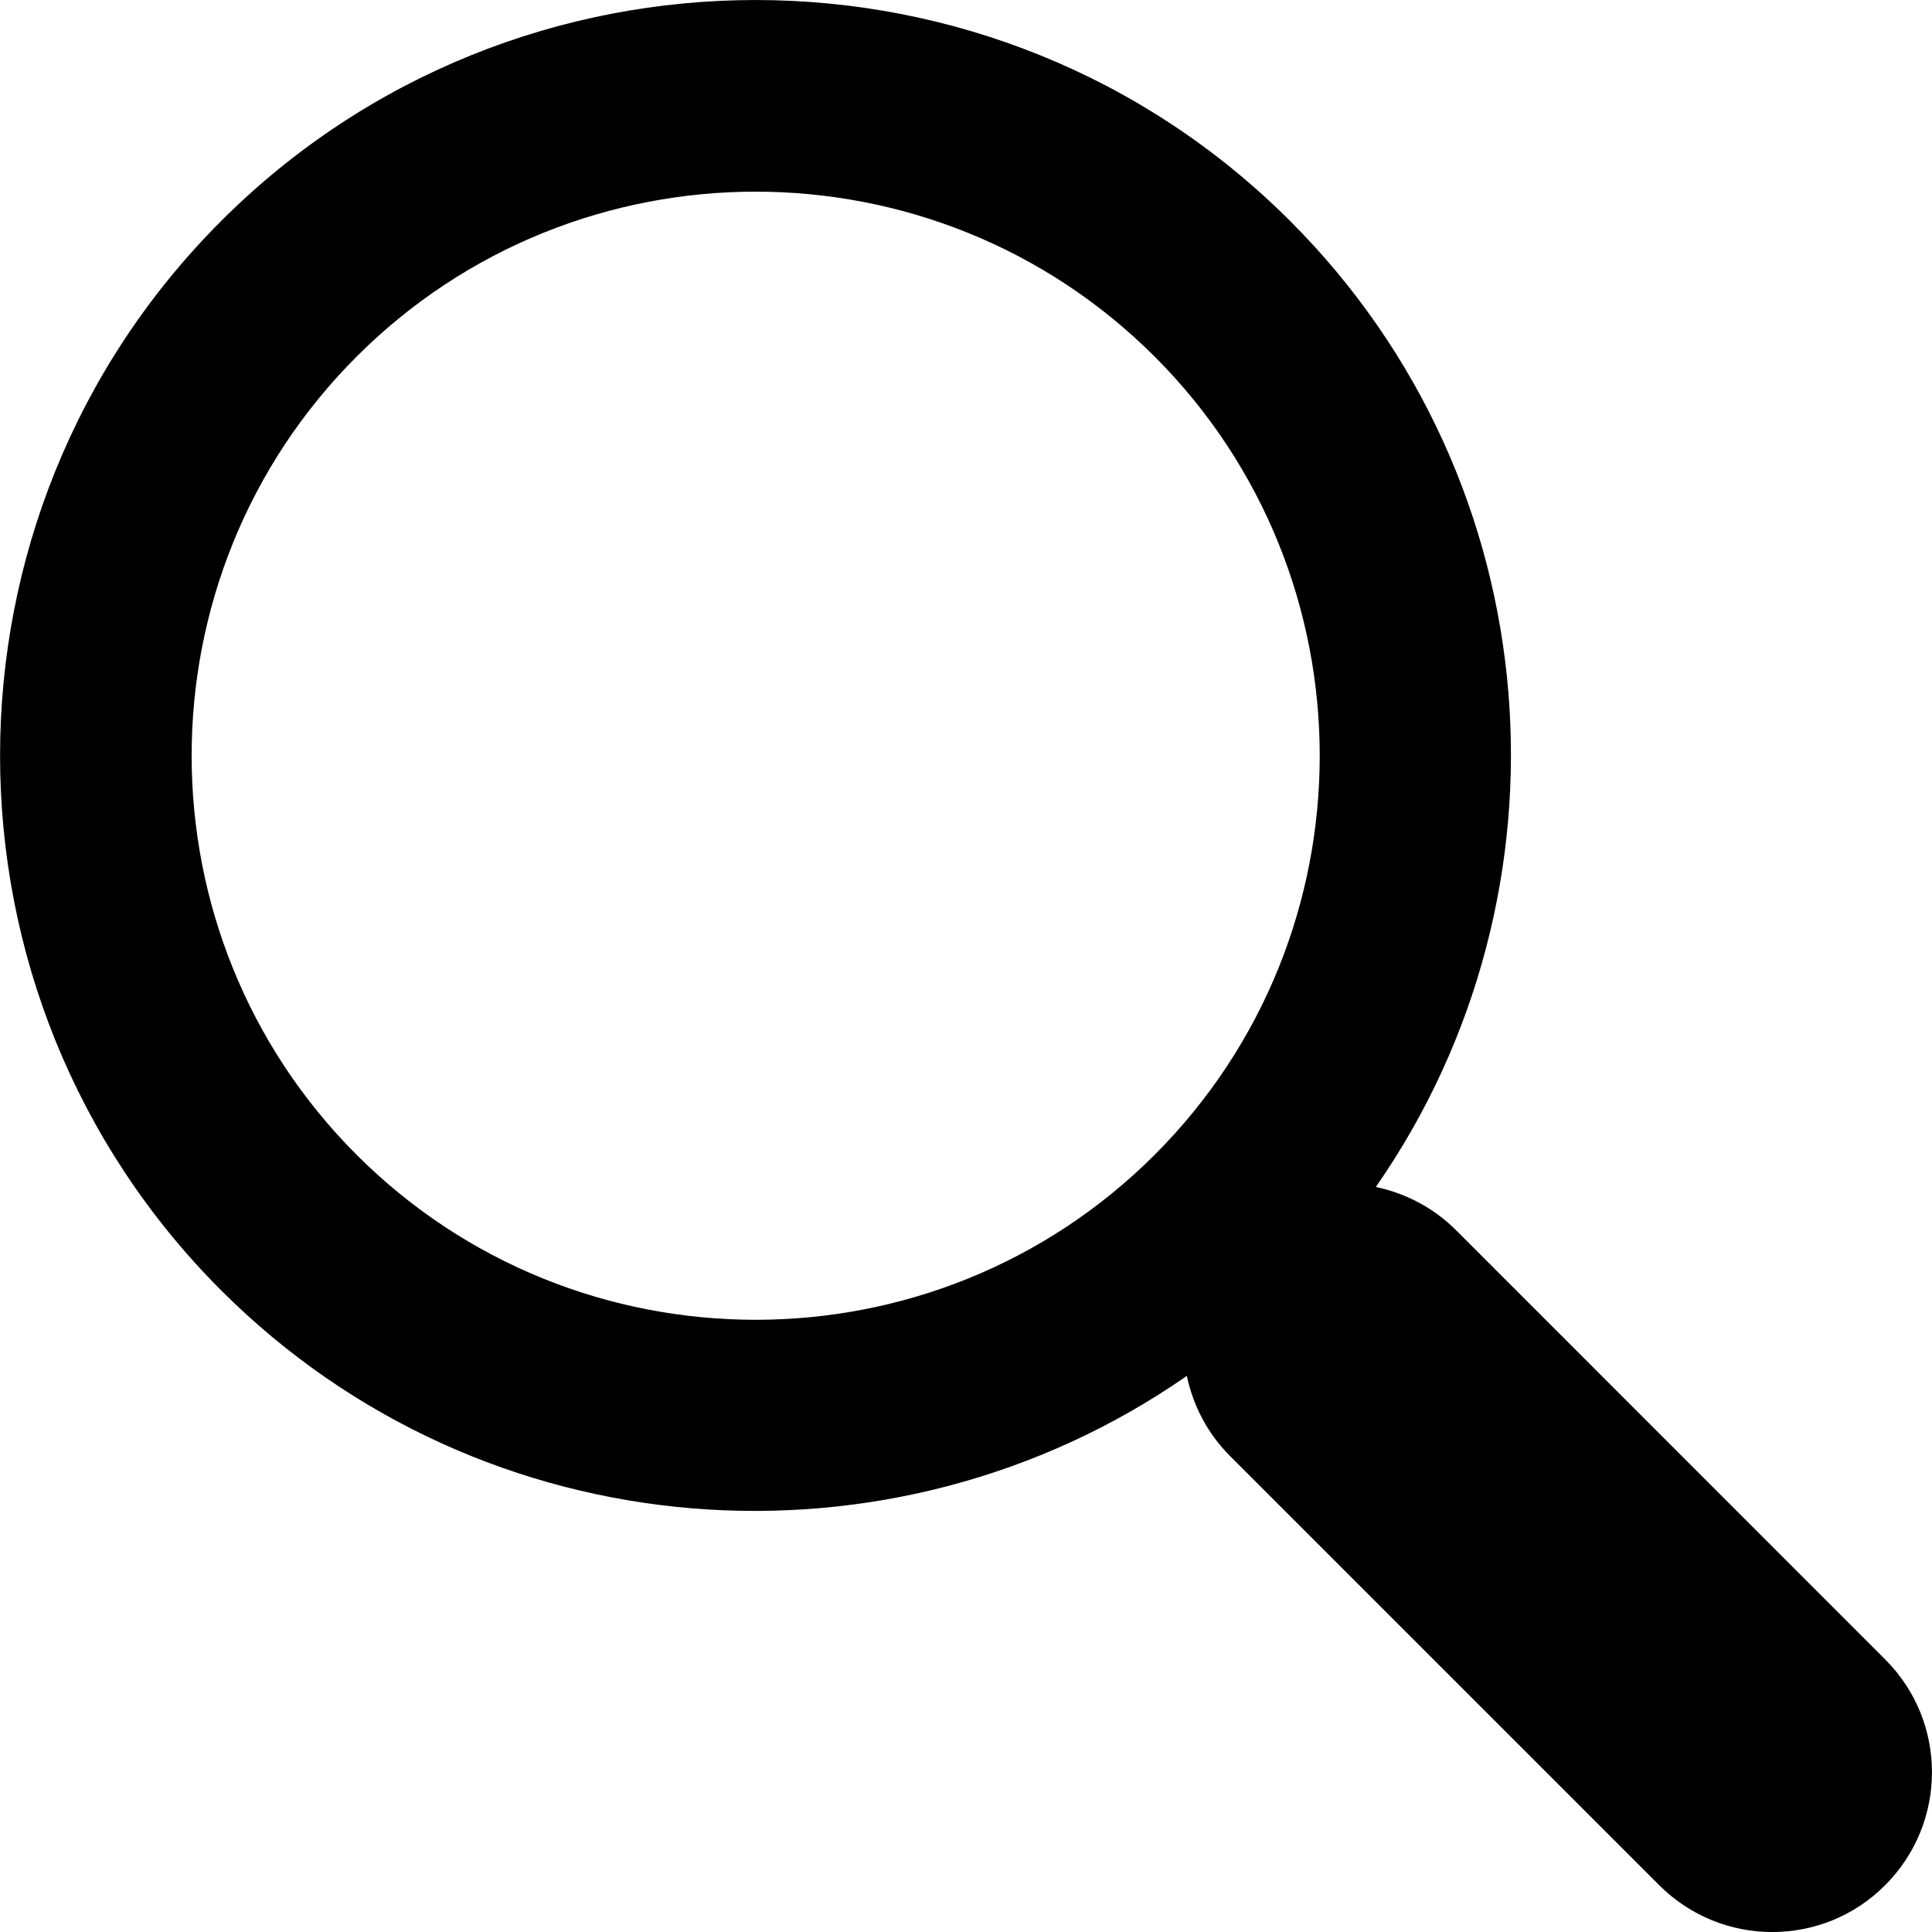
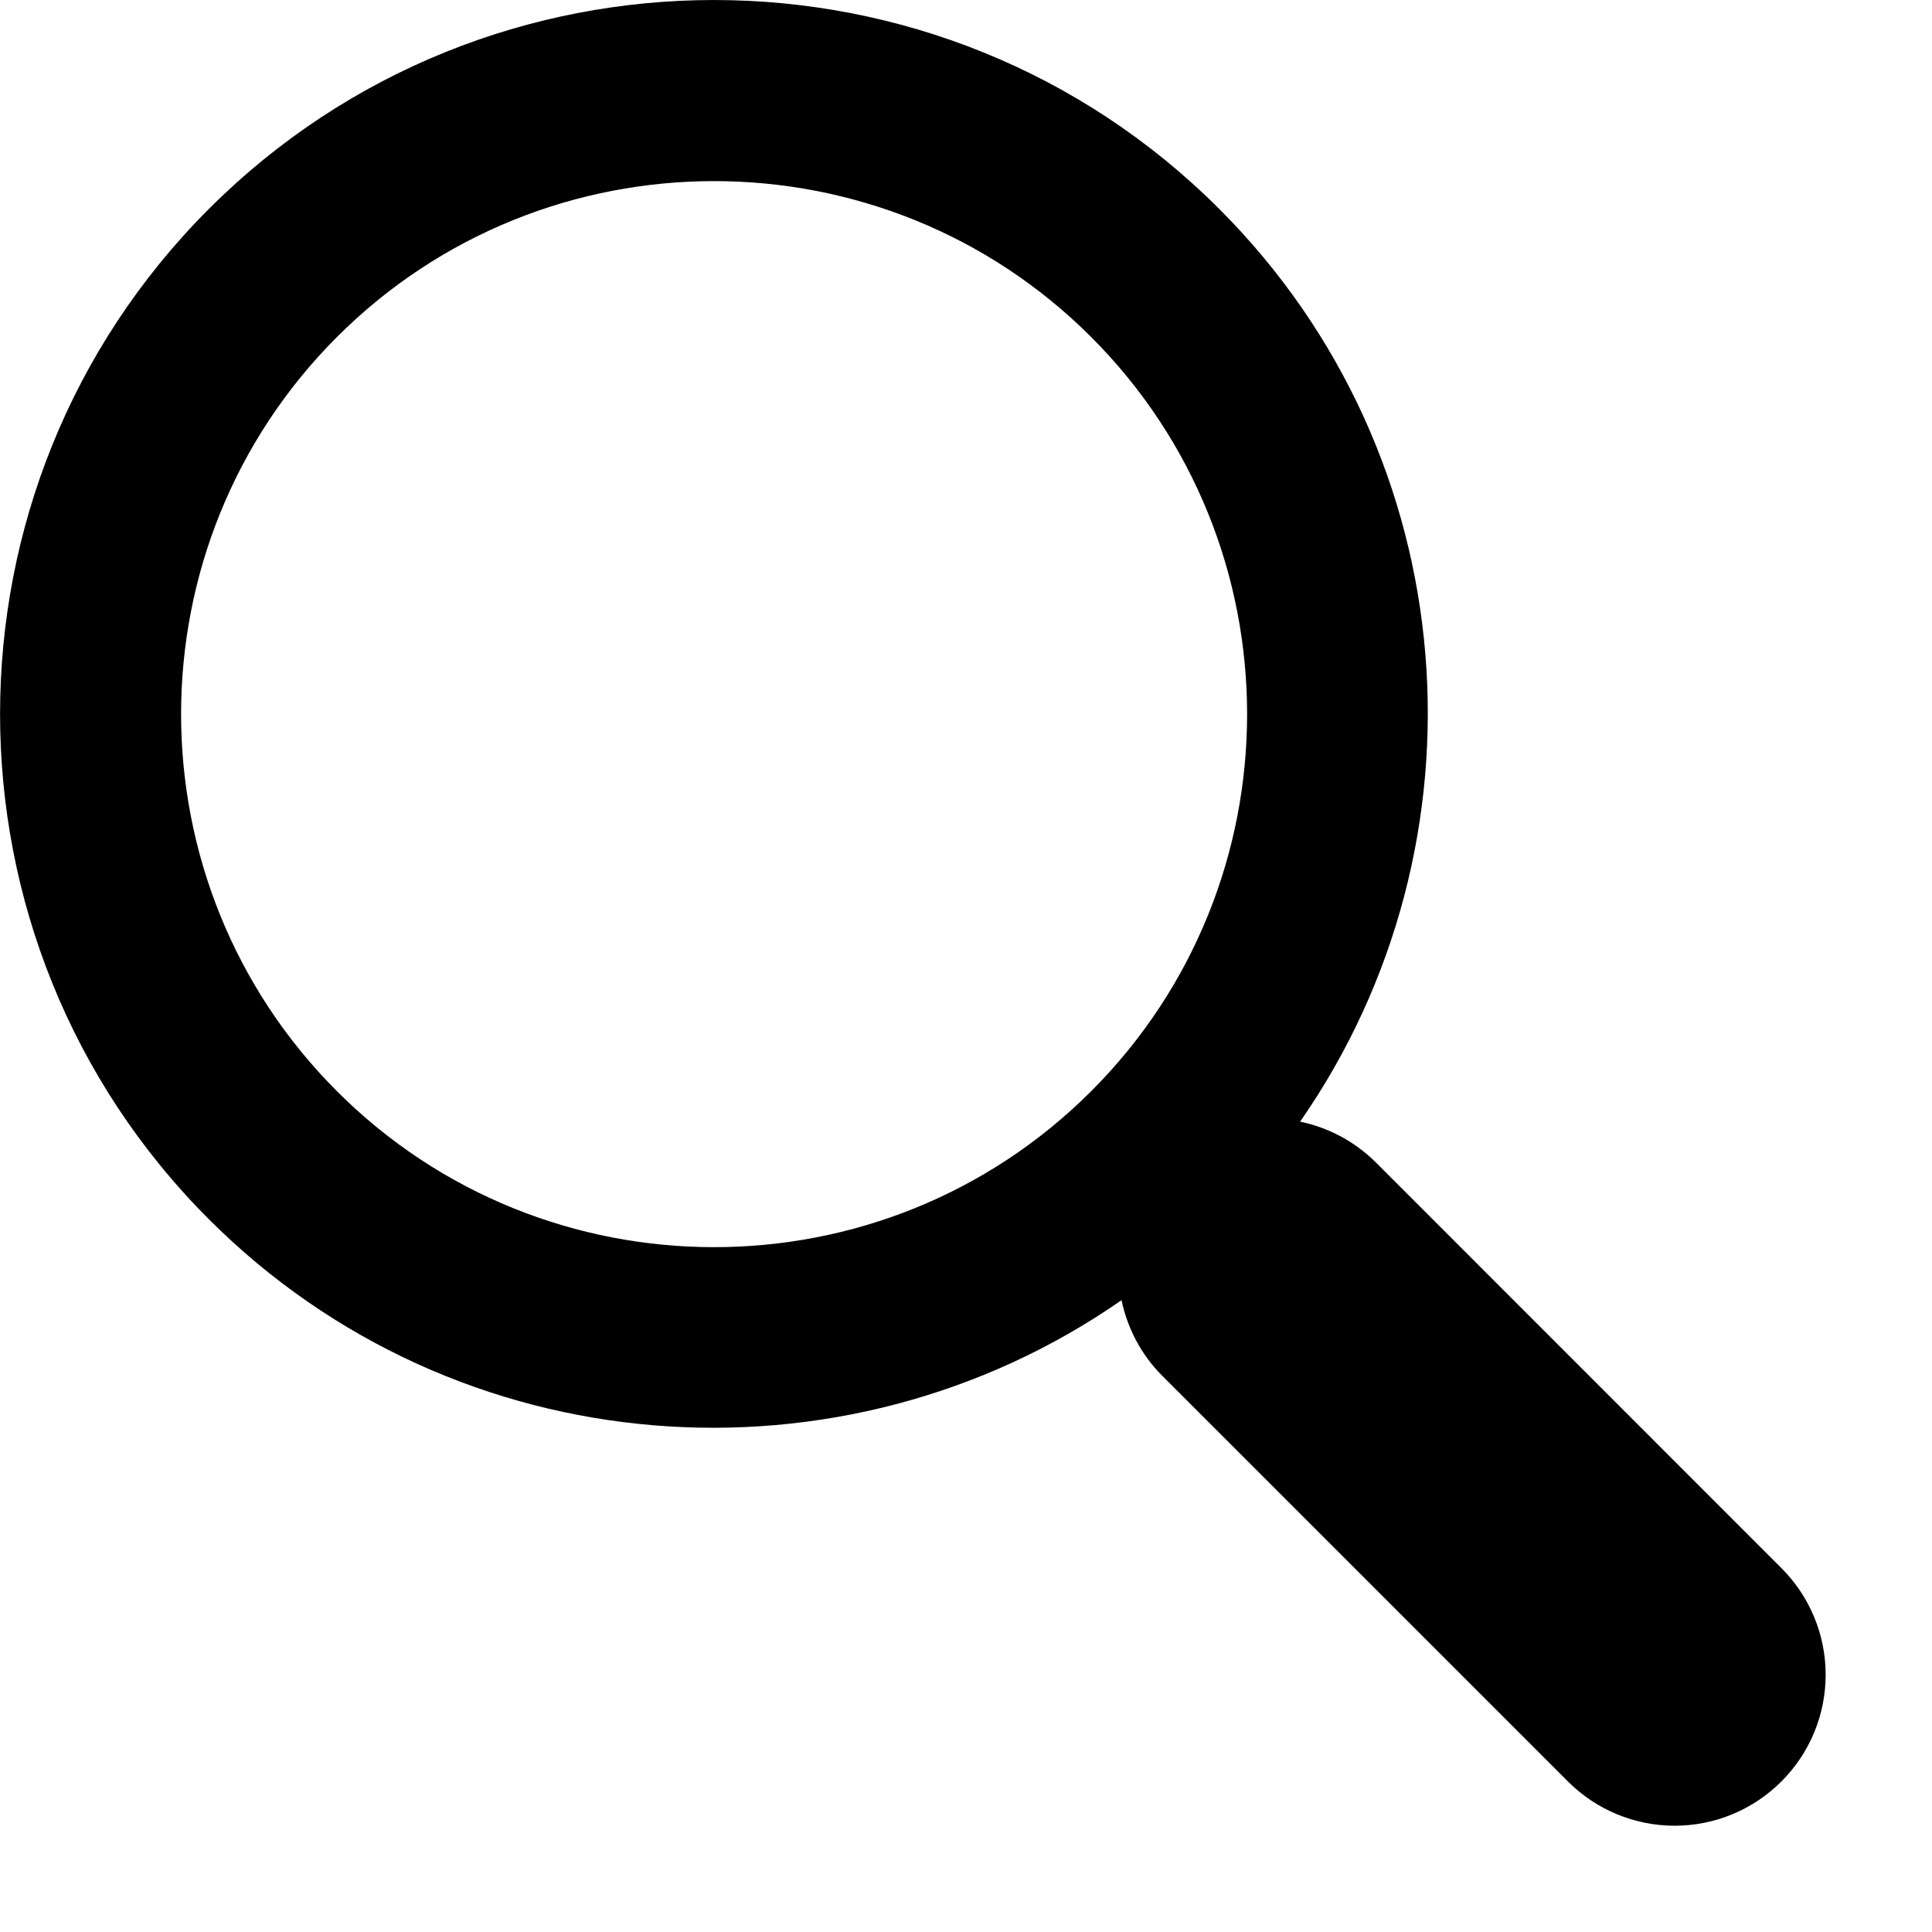
- <svg xmlns="http://www.w3.org/2000/svg" version="1.1" id="root" x="0px" y="0px" width="30.239px" height="30.239px" viewBox="0 0 30.239 30.239" style="enable-background:new 0 0 30.239 30.239;" xml:space="preserve">
-   <g>
-     <path d="M20.194,3.46c-4.613-4.613-12.121-4.613-16.734,0c-4.612,4.614-4.612,12.121,0,16.735   c4.108,4.107,10.506,4.547,15.116,1.34c0.097,0.459,0.319,0.897,0.676,1.254l6.718,6.718c0.979,0.977,2.561,0.977,3.535,0   c0.978-0.978,0.978-2.56,0-3.535l-6.718-6.72c-0.355-0.354-0.794-0.577-1.253-0.674C24.743,13.967,24.303,7.57,20.194,3.46z    M18.073,18.074c-3.444,3.444-9.049,3.444-12.492,0c-3.442-3.444-3.442-9.048,0-12.492c3.443-3.443,9.048-3.443,12.492,0   C21.517,9.026,21.517,14.63,18.073,18.074z" />
-   </g>
-   <g>
- </g>
-   <g>
- </g>
-   <g>
- </g>
-   <g>
- </g>
-   <g>
- </g>
-   <g>
- </g>
-   <g>
- </g>
-   <g>
- </g>
-   <g>
- </g>
-   <g>
- </g>
-   <g>
- </g>
-   <g>
- </g>
-   <g>
- </g>
-   <g>
- </g>
-   <g>
- </g>
+ <svg xmlns="http://www.w3.org/2000/svg" viewBox="0 0 32 32" id="root">
+   <path d="M20.194 3.46c-4.613-4.613-12.121-4.613-16.734 0-4.612 4.614-4.612 12.121 0 16.735 4.108 4.107 10.506 4.547 15.116 1.34.097.459.319.897.676 1.254l6.718 6.718a2.498 2.498 0 0 0 3.535 0 2.496 2.496 0 0 0 0-3.535l-6.718-6.72a2.5 2.5 0 0 0-1.253-.674c3.209-4.611 2.769-11.008-1.34-15.118zm-2.121 14.614c-3.444 3.444-9.049 3.444-12.492 0-3.442-3.444-3.442-9.048 0-12.492 3.443-3.443 9.048-3.443 12.492 0 3.444 3.444 3.444 9.048 0 12.492z" />
</svg>
